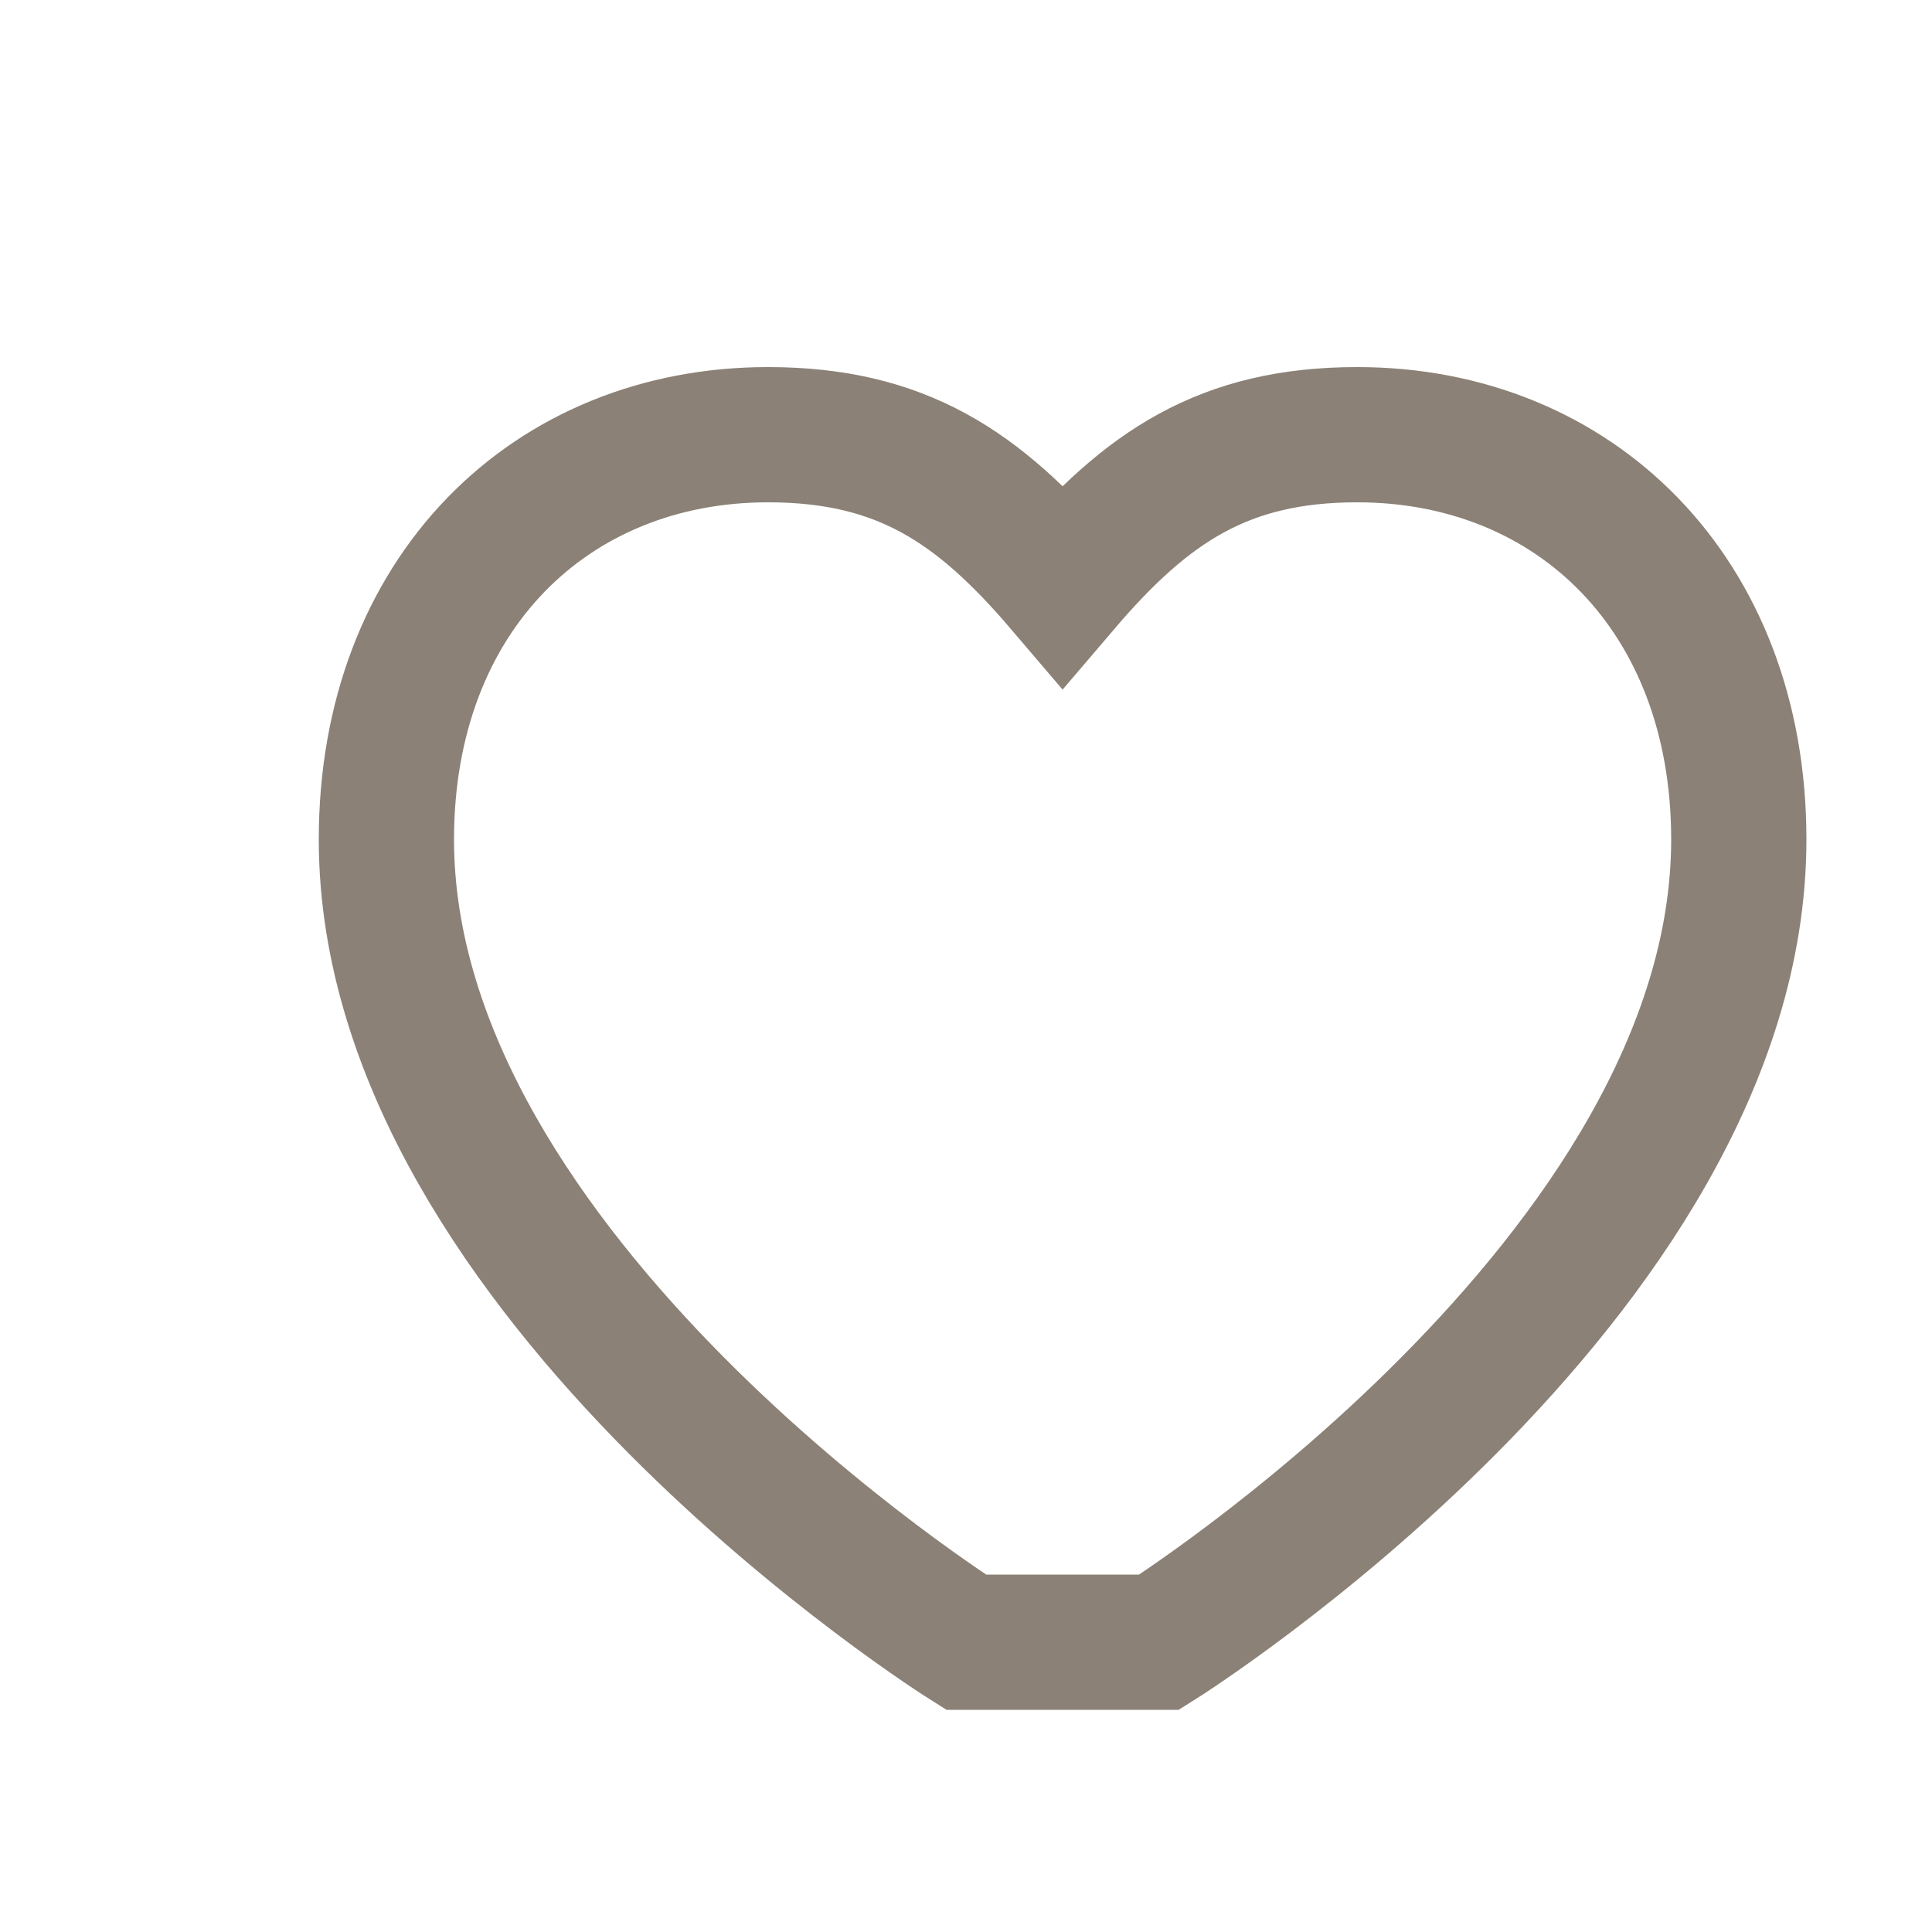
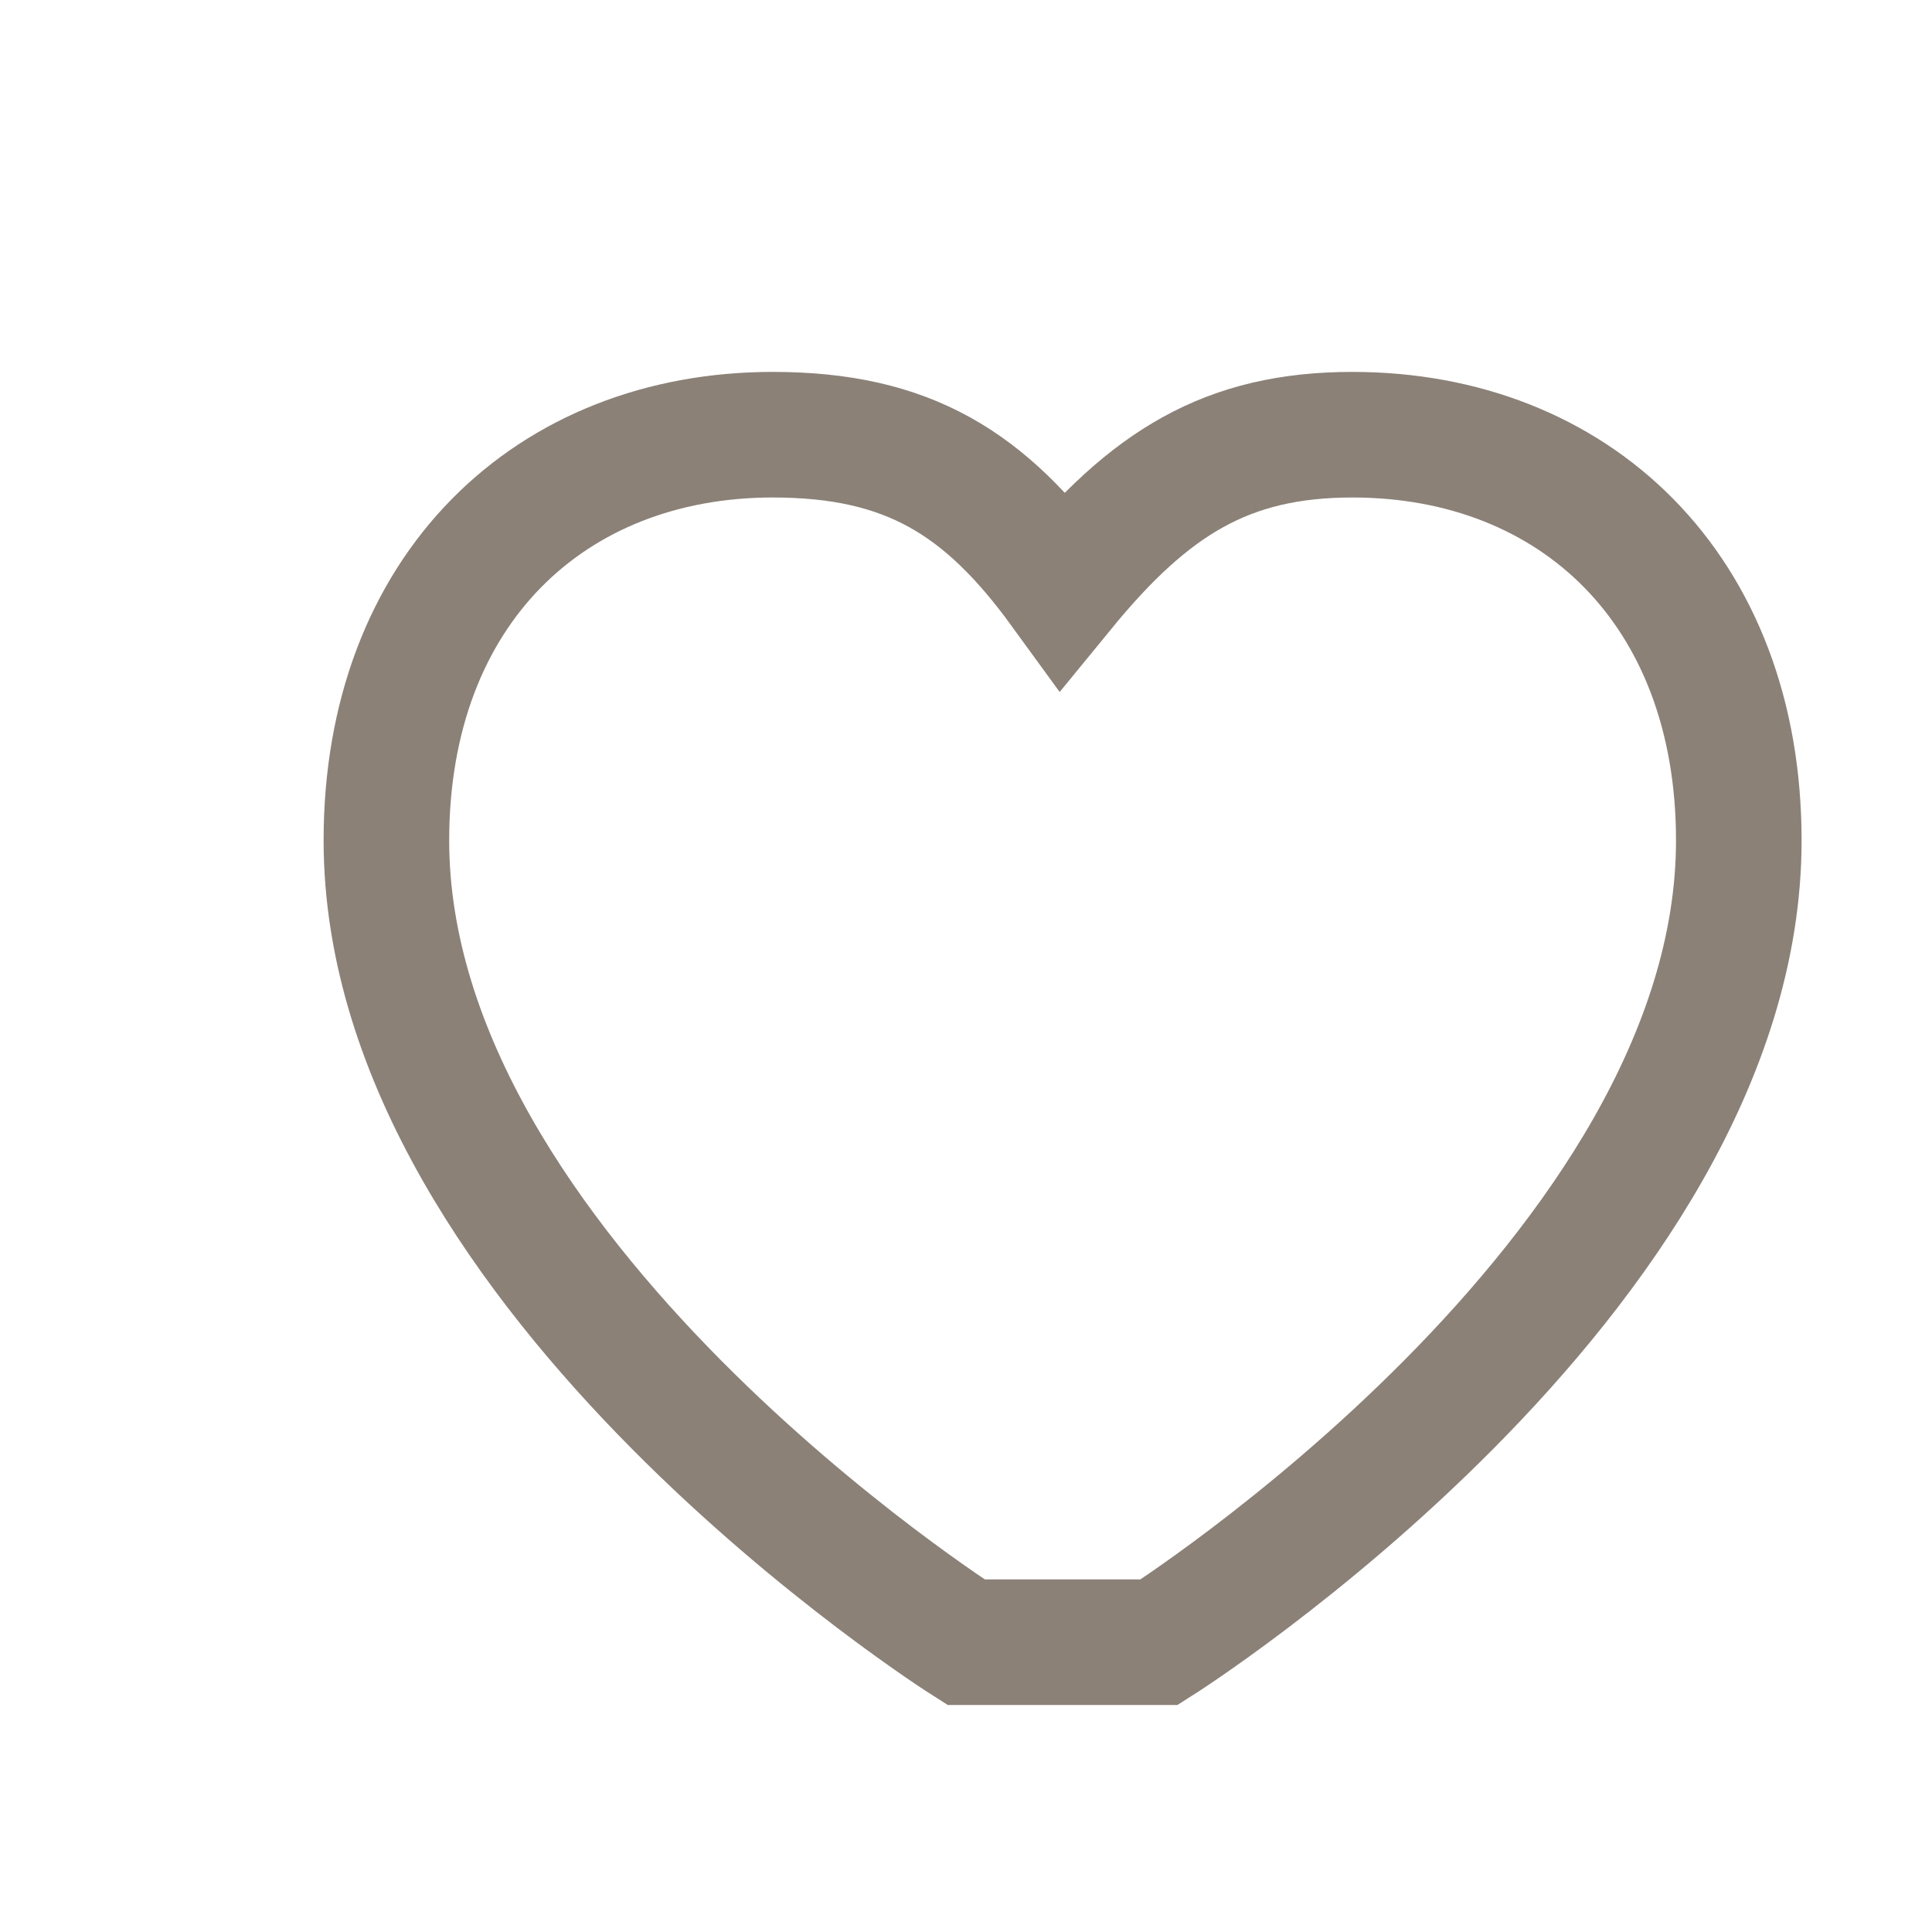
- <svg xmlns="http://www.w3.org/2000/svg" width="20" height="20" fill="none" viewBox="0 0 20 20">
-   <path d="M10 17s-6-3.77-6-8.31C4 6.15 5.7 4.5 7.95 4.5c1.38 0 2.18.54 3.05 1.56.87-1.02 1.67-1.56 3.05-1.56C16.3 4.5 18 6.15 18 8.69 18 13.23 12 17 12 17h-2Z" stroke="#8B8176" stroke-width="1.4" />
+ <svg xmlns="http://www.w3.org/2000/svg" width="19" height="19" fill="none" viewBox="0 0 20 20">
+   <path d="M10 17s-6-3.8-6-8.3C4 6.1 5.7 4.5 8 4.5c1.4 0 2.2.5 3 1.6.9-1.1 1.7-1.6 3-1.6 2.3 0 4 1.6 4 4.2C18 13.2 12 17 12 17h-2Z" stroke="#8B8176" stroke-width="1.3" />
</svg>
